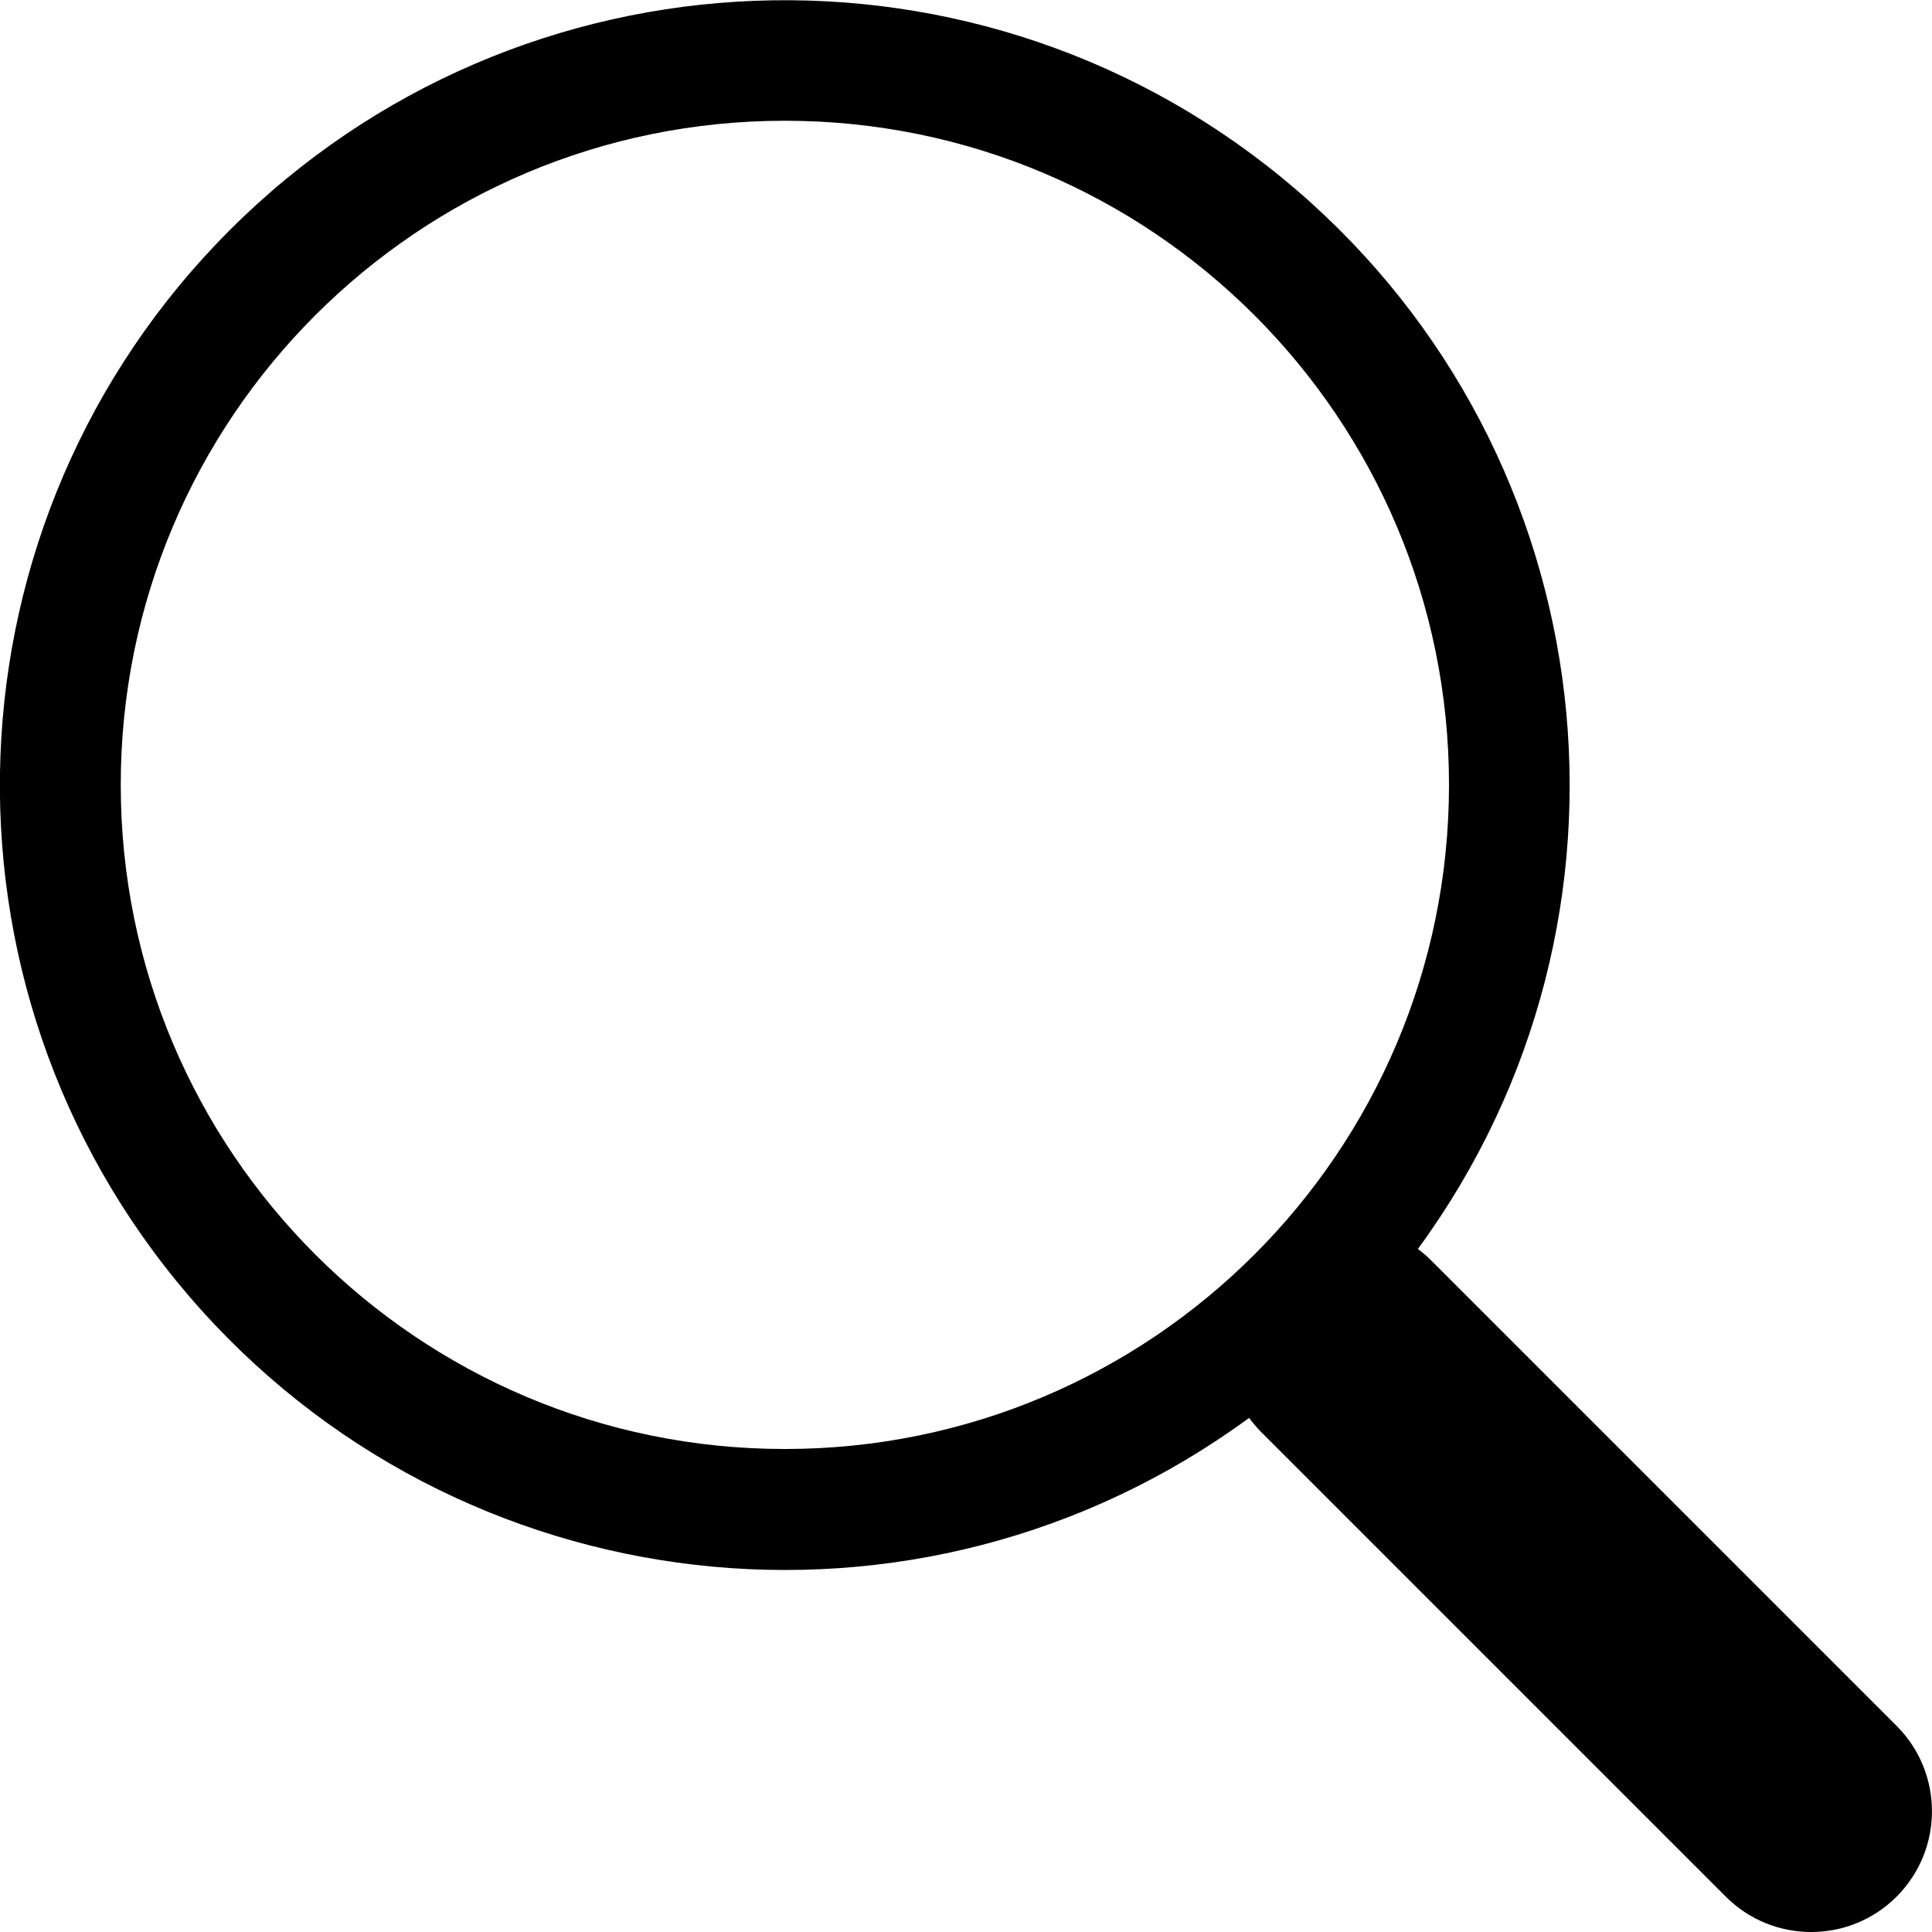
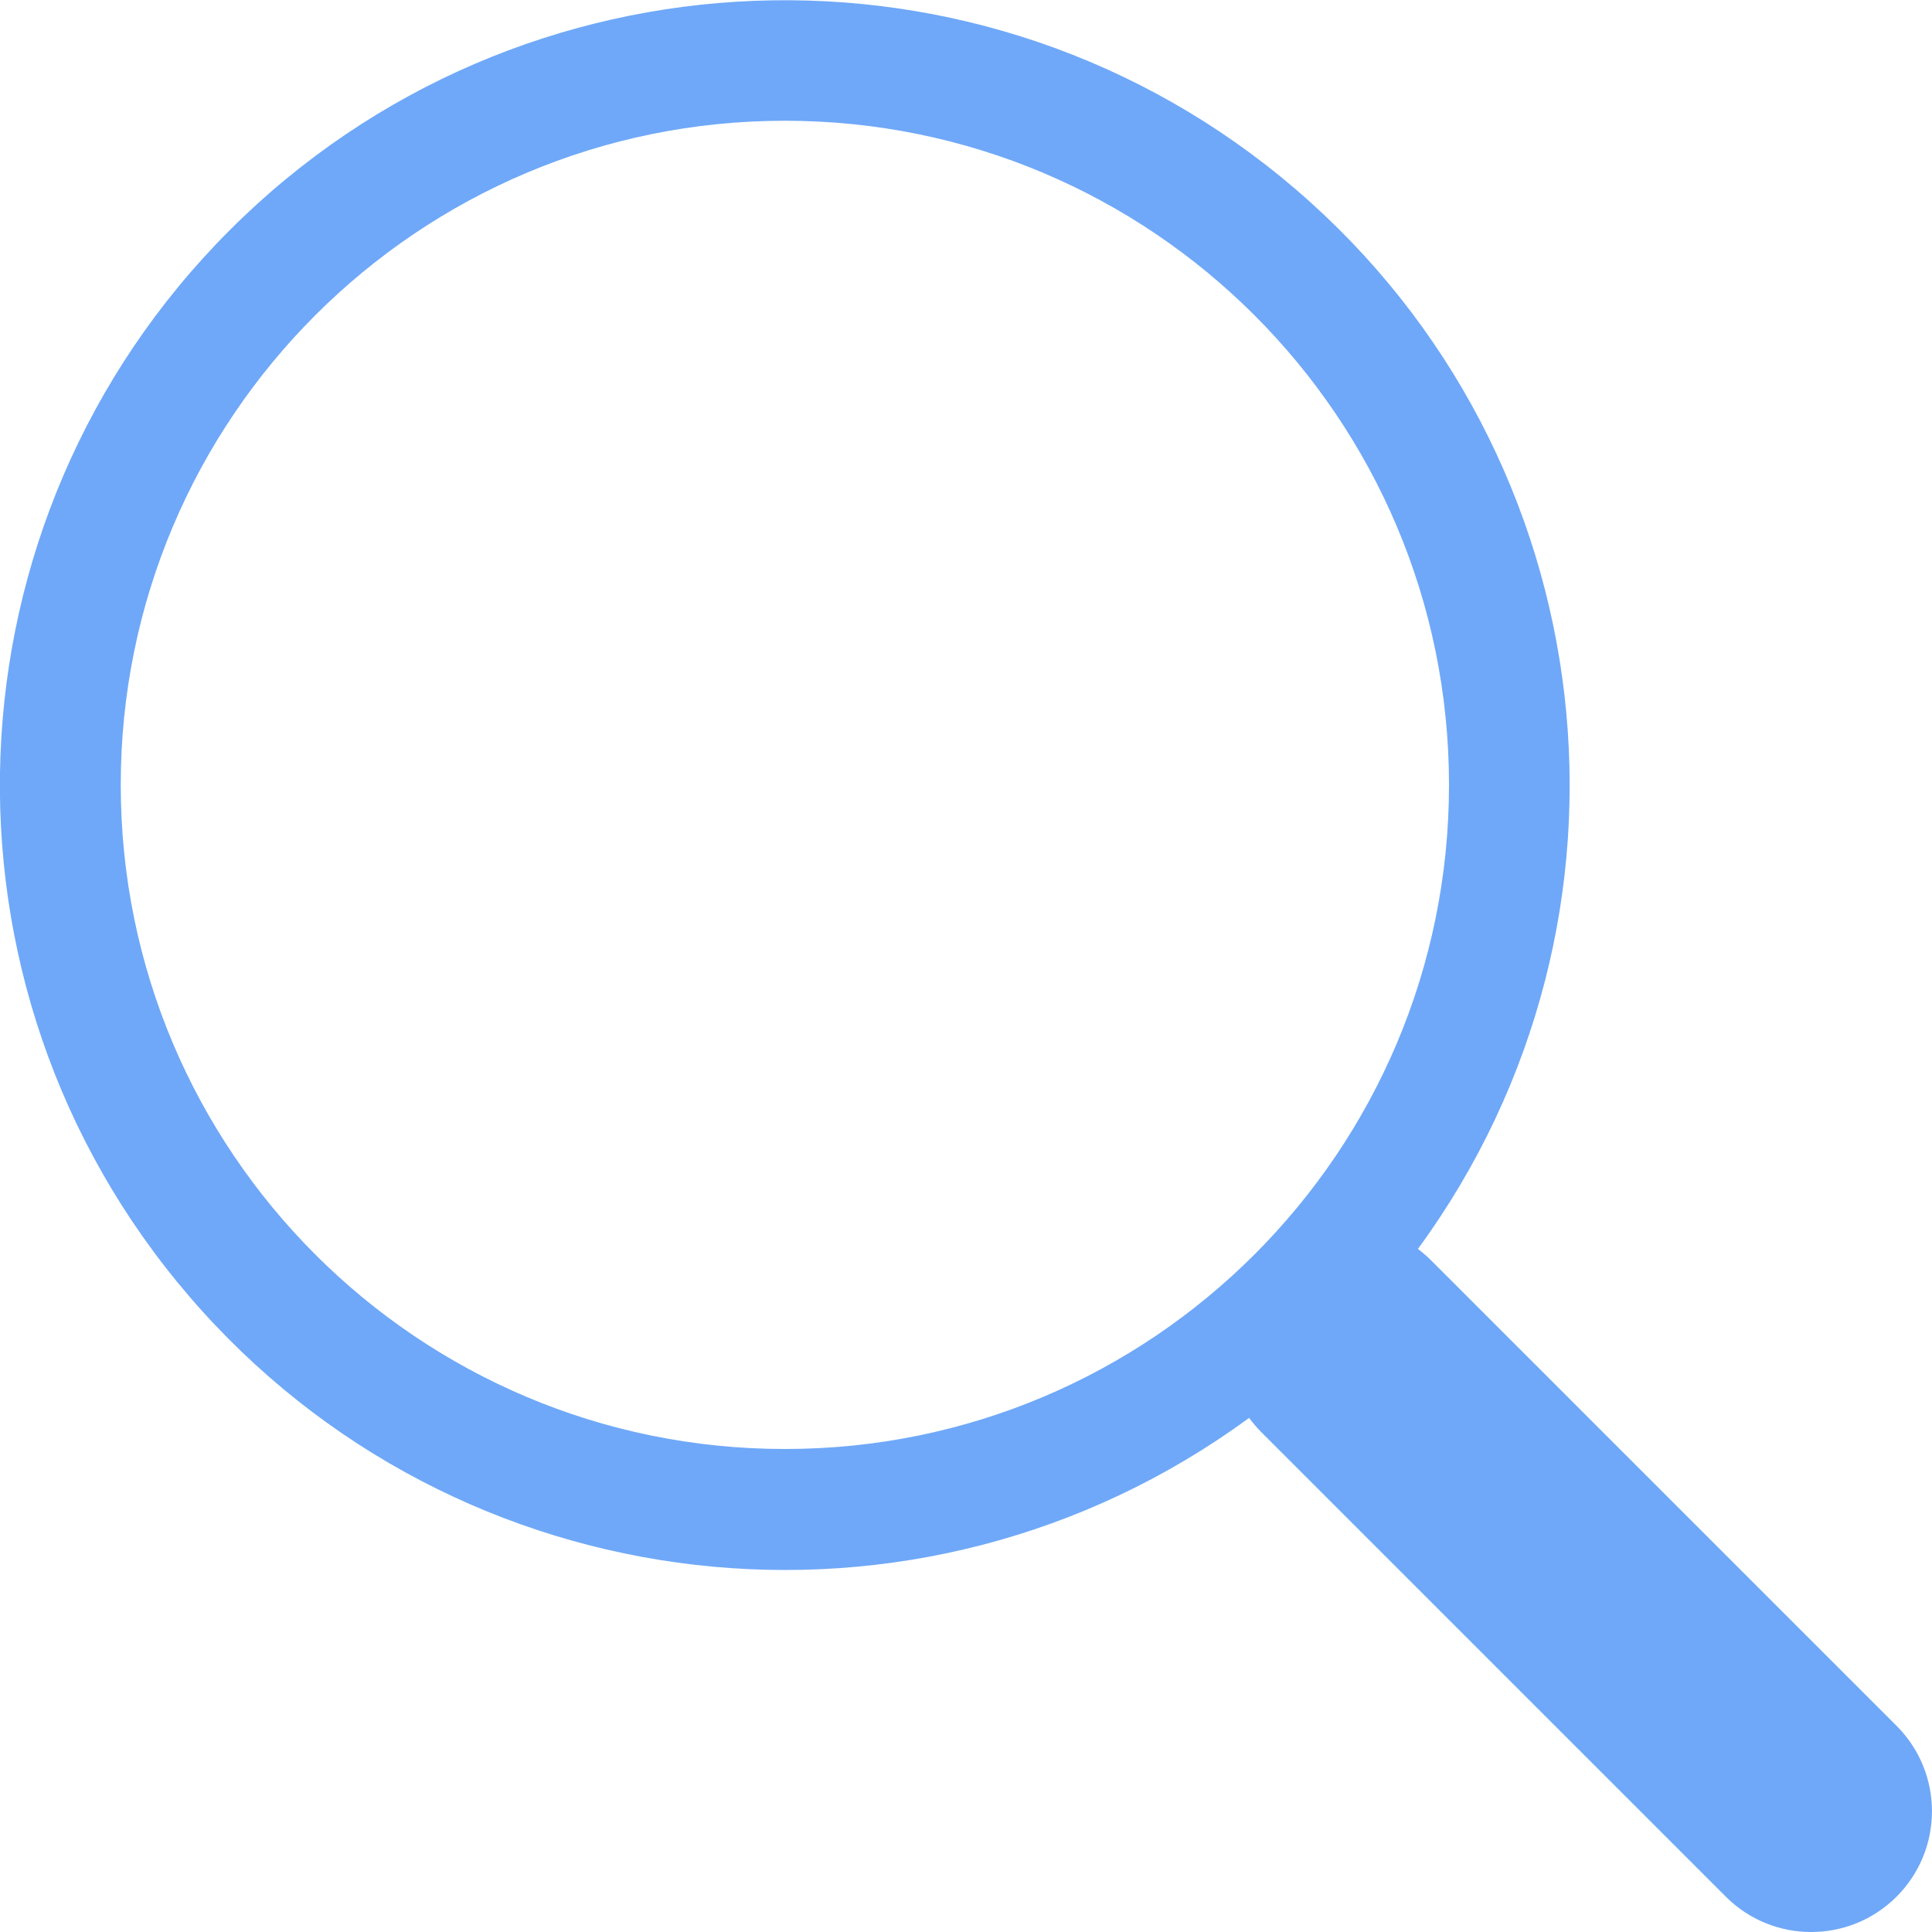
- <svg xmlns="http://www.w3.org/2000/svg" width="16" height="16" fill="currentColor" class="bi bi-search" viewBox="0 0 16 16">
+ <svg xmlns="http://www.w3.org/2000/svg" width="16" height="16" fill="rgb(111, 168, 248)" class="bi bi-search" viewBox="0 0 16 16">
  <path d="M11.742 10.344a6.5 6.5 0 1 0-1.397 1.398h-.001c.03.04.062.078.098.115l3.85 3.85a1 1 0 0 0 1.415-1.414l-3.85-3.85a1.007 1.007 0 0 0-.115-.1zM12 6.5a5.5 5.5 0 1 1-11 0 5.5 5.5 0 0 1 11 0z" />
</svg>
